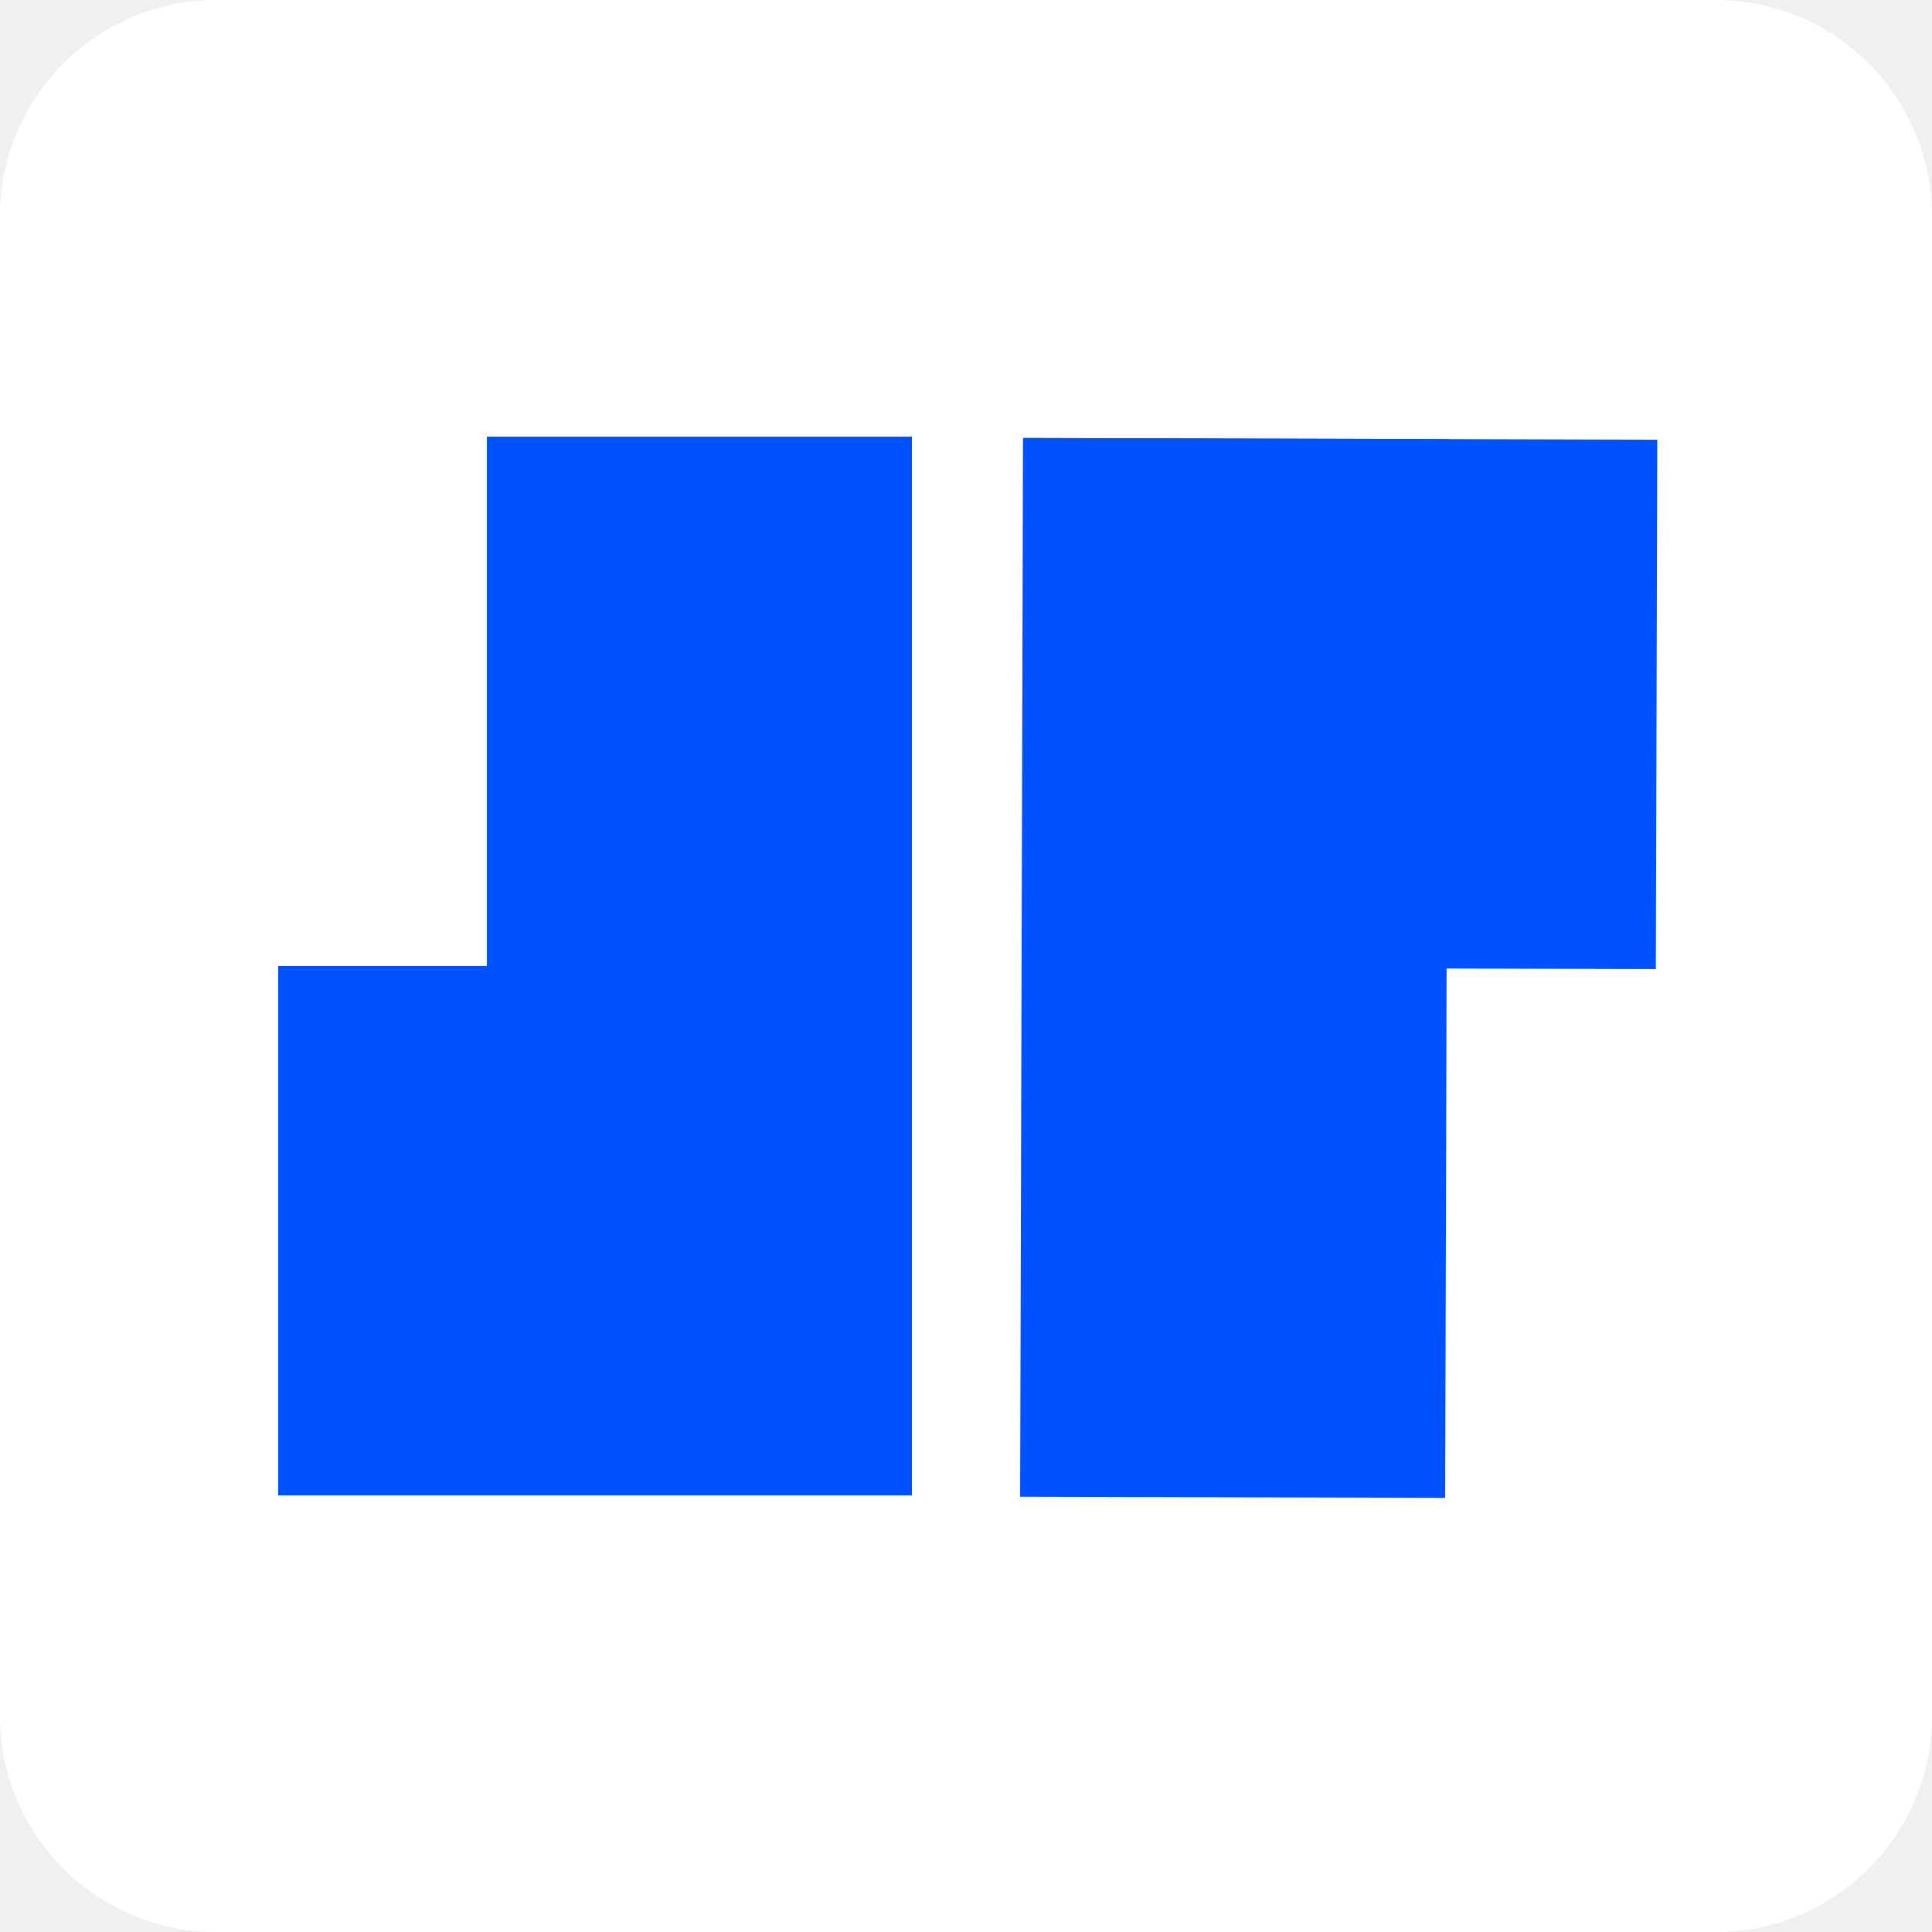
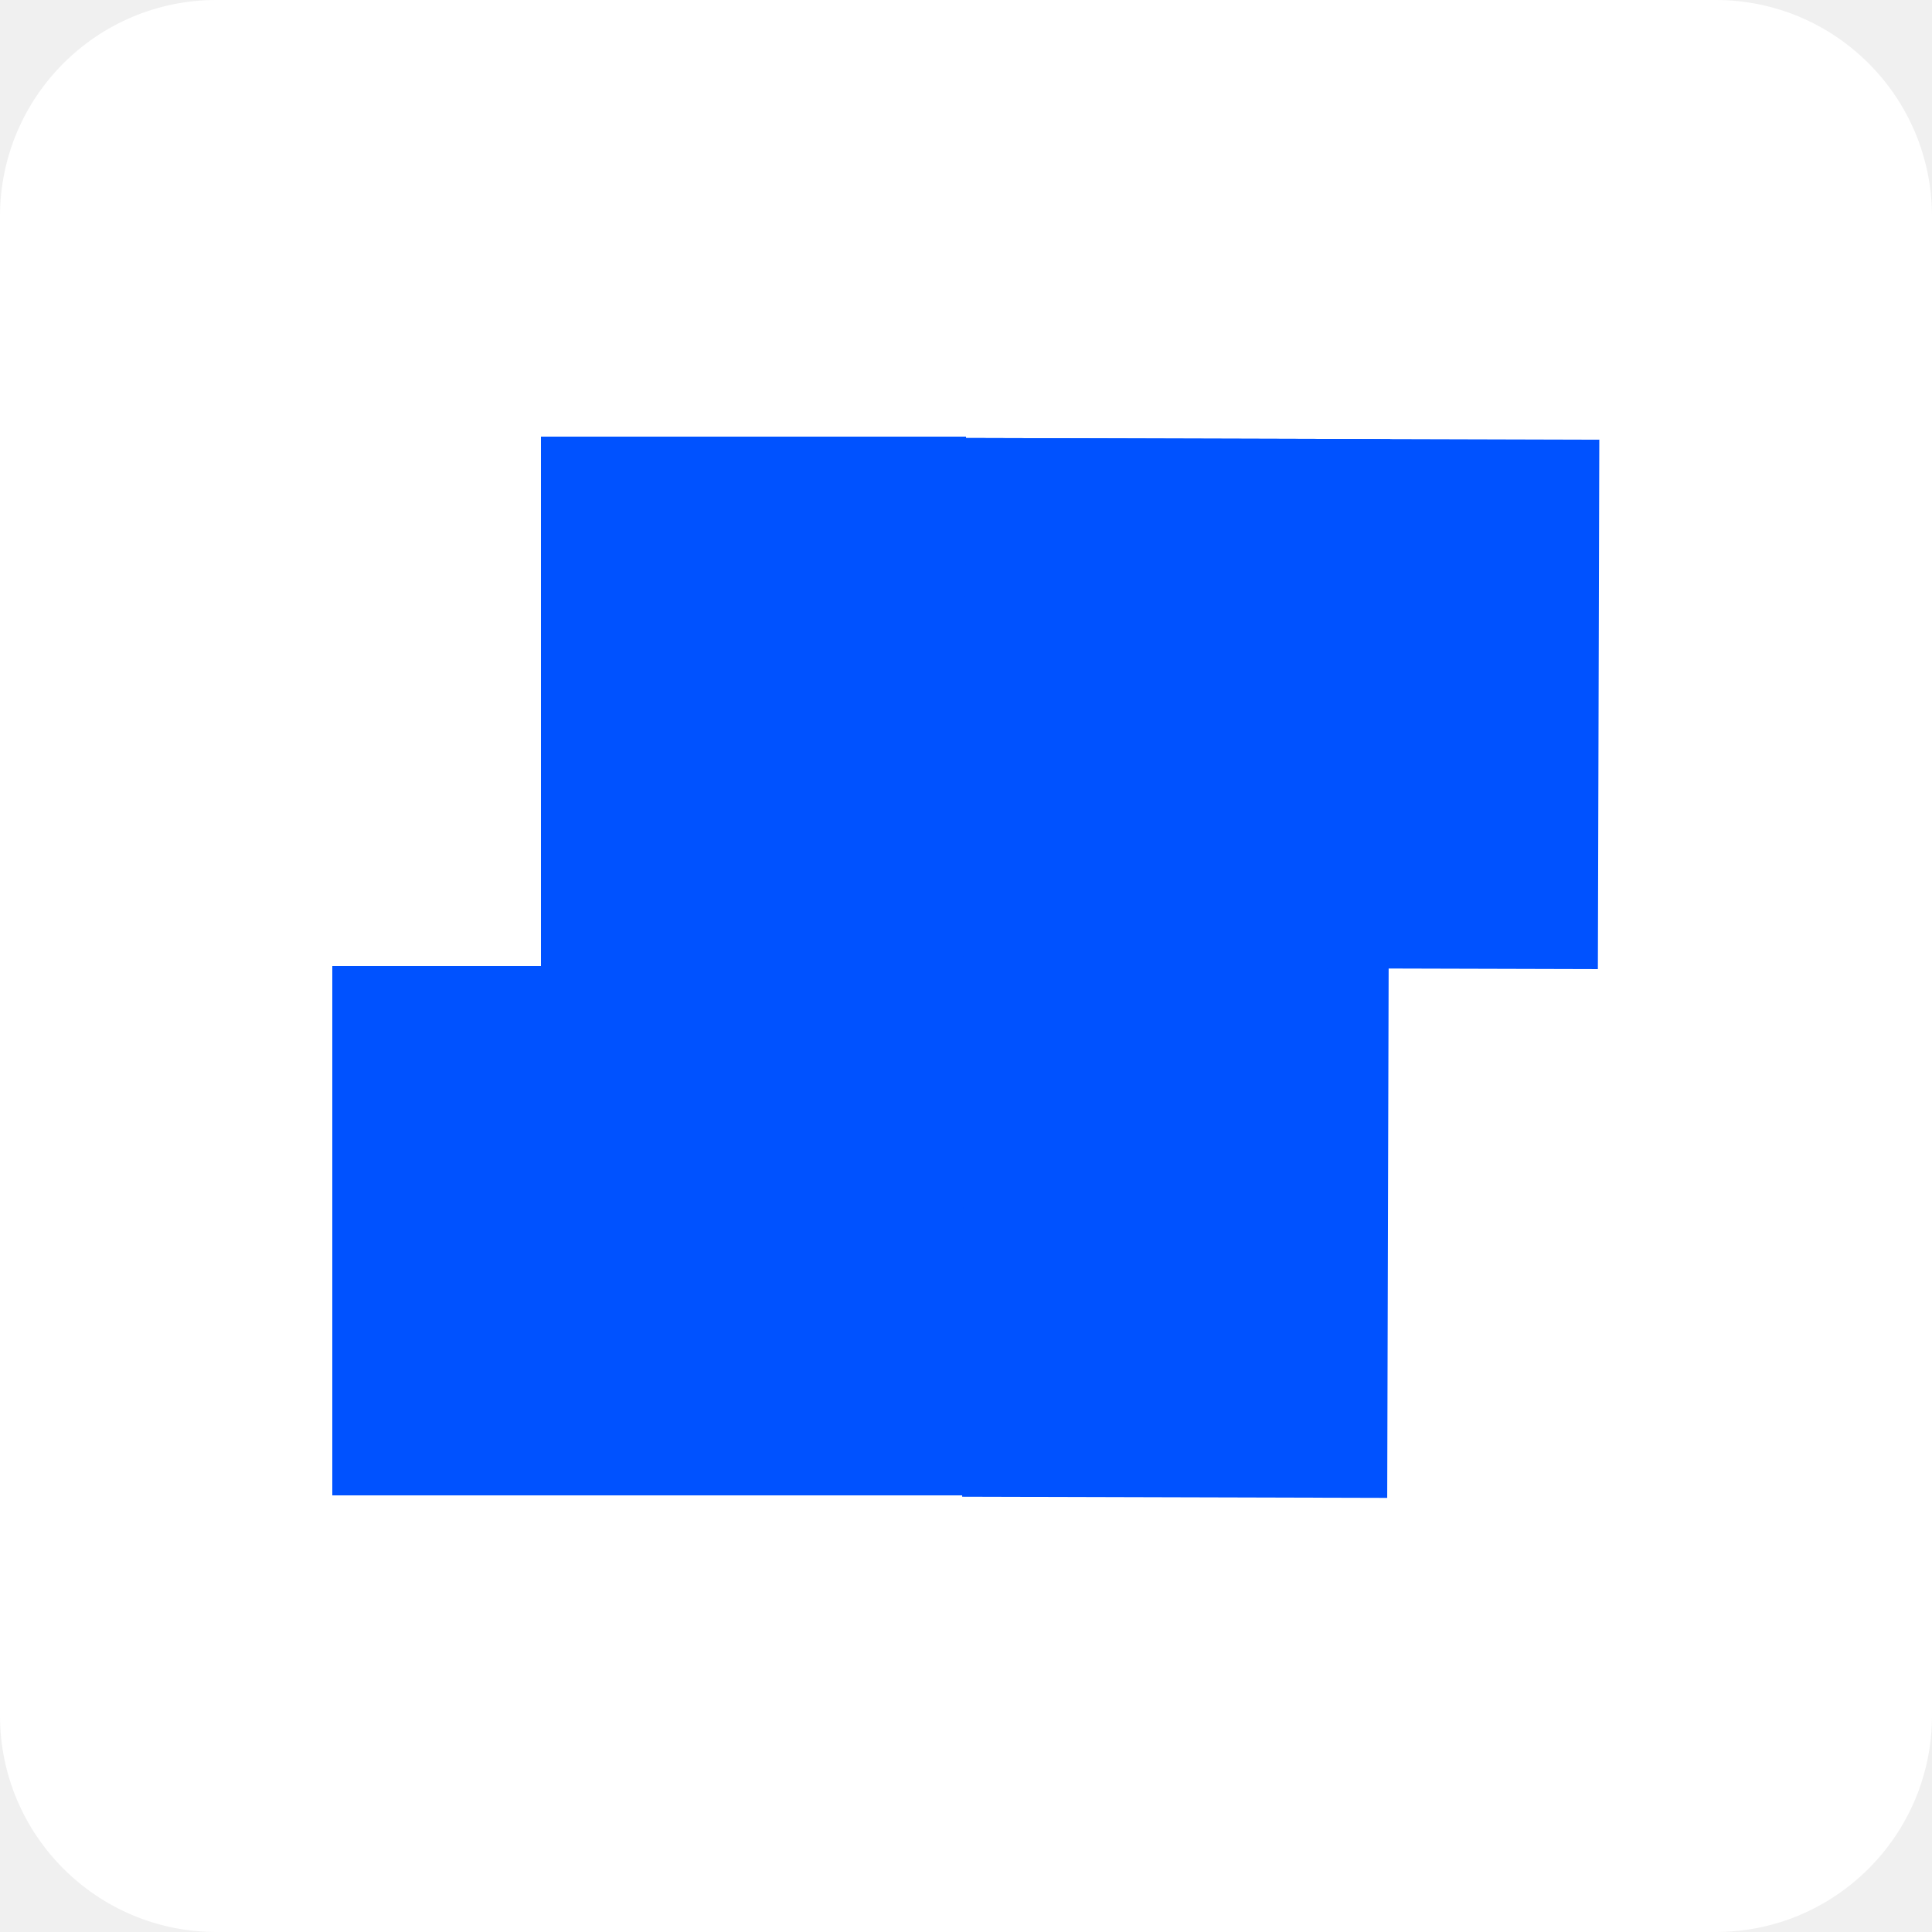
<svg xmlns="http://www.w3.org/2000/svg" width="500" height="500" viewBox="0 0 500 500" fill="none">
  <rect width="500" height="500" rx="56" fill="white" />
-   <path d="M126 113H236V387H126V113Z" fill="#0052FF" />
-   <path d="M72 250H236V387H72L72 250Z" fill="#0052FF" />
-   <path d="M374.008 387.652L264.008 387.352L264.755 113.353L374.755 113.653L374.008 387.652Z" fill="#0052FF" />
-   <path d="M428.527 250.798L264.528 250.351L264.901 113.352L428.901 113.799L428.527 250.798Z" fill="#0052FF" />
+   <path d="M140 113H250V387H140V113Z" fill="#0052FF" />
+   <path d="M86 250H250V387H86L86 250Z" fill="#0052FF" />
+   <path d="M359.008 387.652L249.008 387.352L249.755 113.353L359.755 113.653L359.008 387.652Z" fill="#0052FF" />
+   <path d="M413.527 250.798L249.528 250.351L249.901 113.352L413.901 113.799L413.527 250.798Z" fill="#0052FF" />
</svg>
